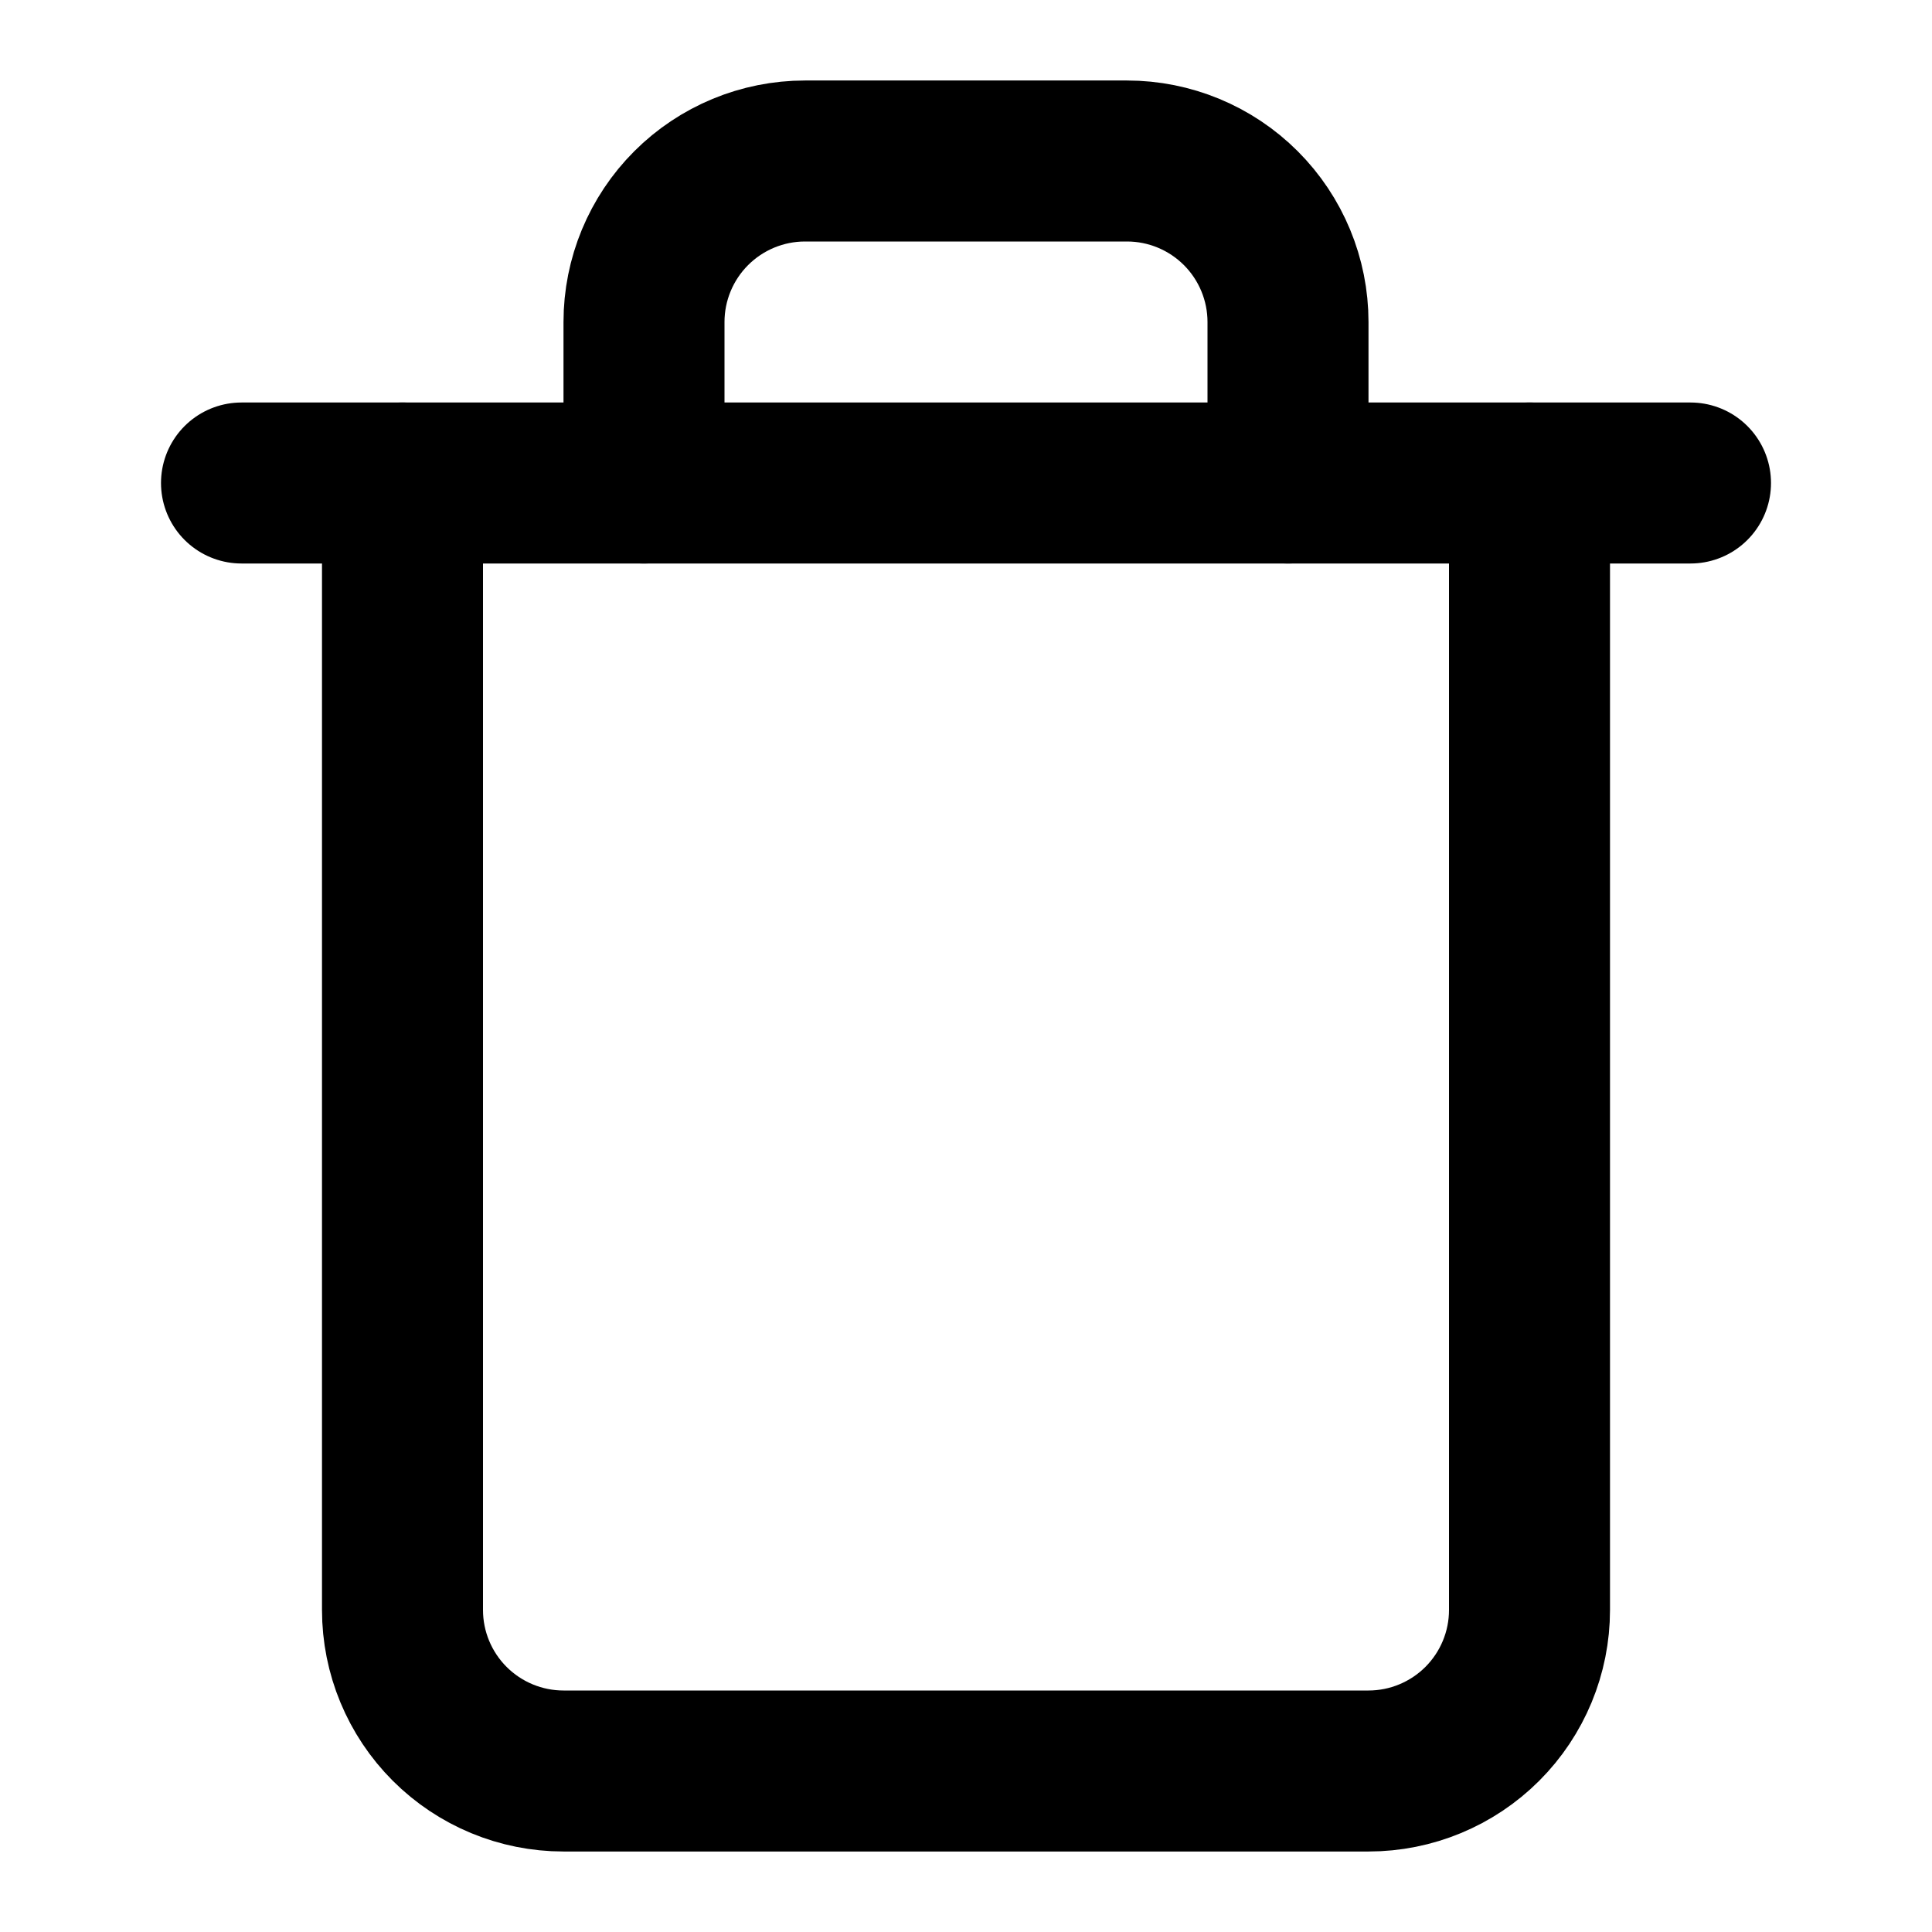
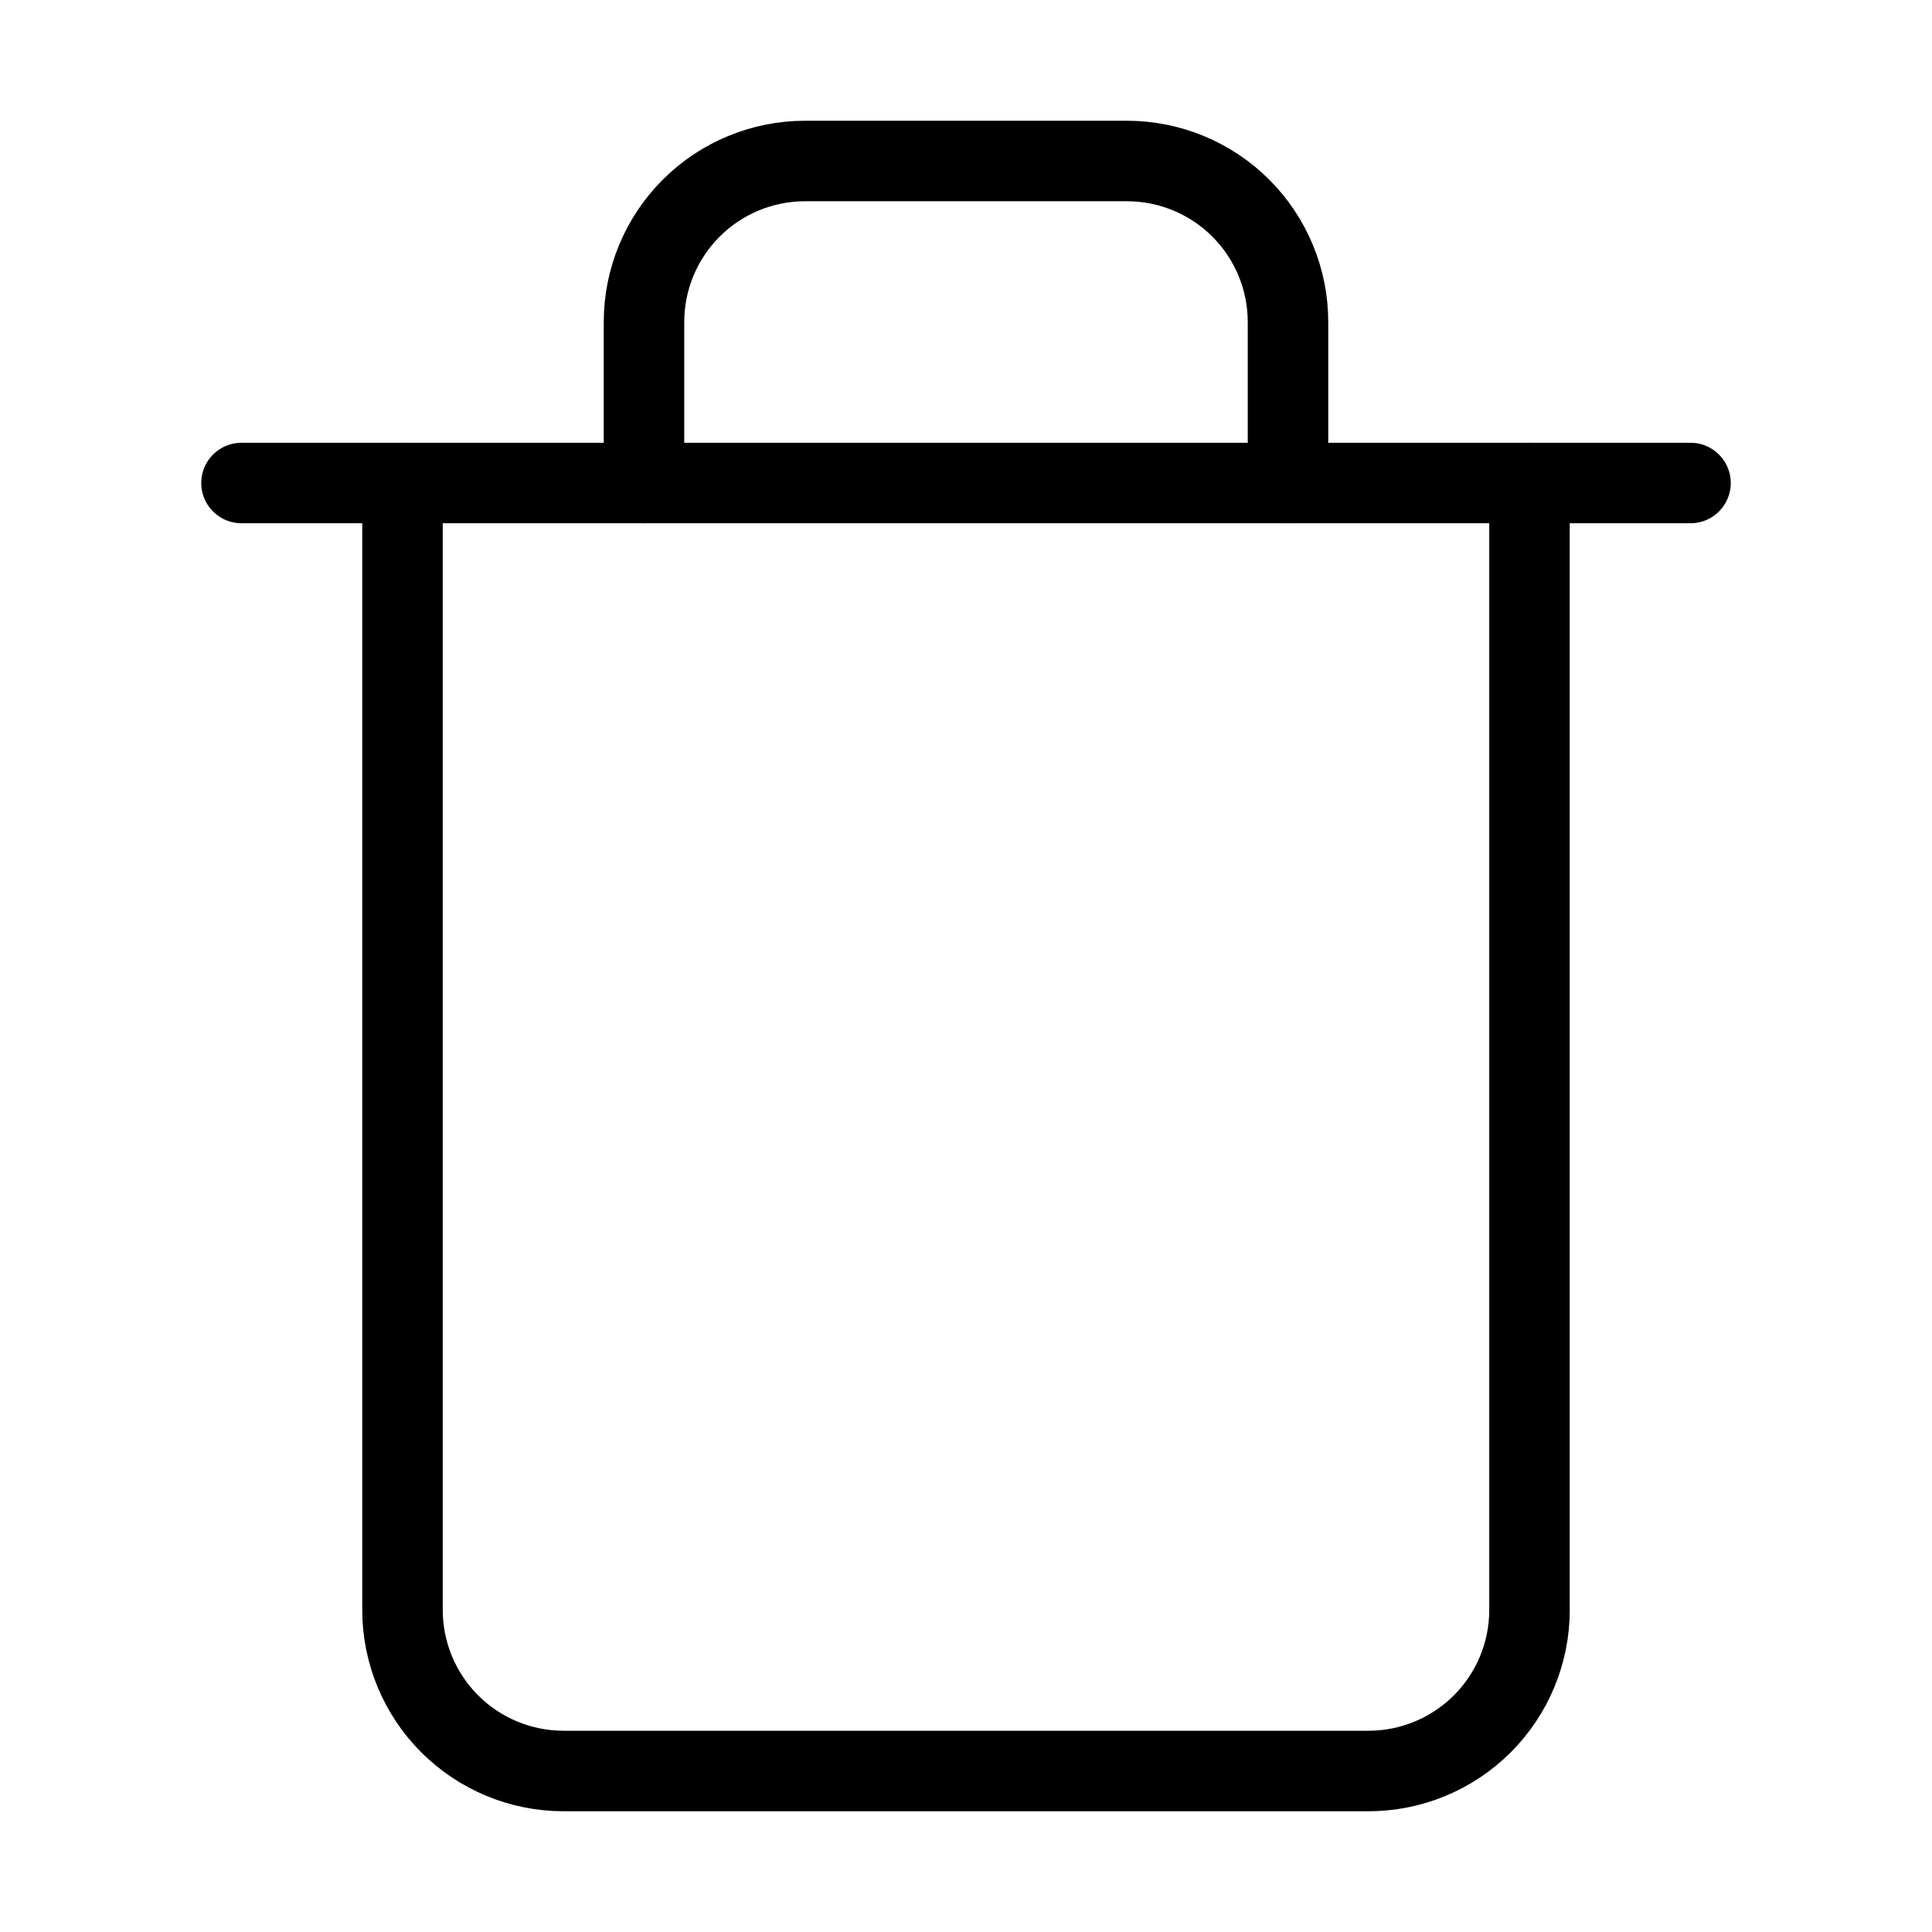
<svg xmlns="http://www.w3.org/2000/svg" width="24" height="24" viewBox="0 0 24 24" fill="none">
-   <path d="M3 6H5H21" stroke="black" stroke-width="2" stroke-linecap="round" stroke-linejoin="round" />
-   <path d="M19 6V20C19 20.53 18.789 21.039 18.414 21.414C18.039 21.789 17.53 22 17 22H7C6.47 22 5.961 21.789 5.586 21.414C5.211 21.039 5 20.53 5 20V6M8 6V4C8 3.47 8.211 2.961 8.586 2.586C8.961 2.211 9.47 2 10 2H14C14.53 2 15.039 2.211 15.414 2.586C15.789 2.961 16 3.47 16 4V6" stroke="black" stroke-width="2" stroke-linecap="round" stroke-linejoin="round" />
+   <path d="M3 6H5H21" stroke="black" strokeWidth="2" stroke-linecap="round" stroke-linejoin="round" />
+   <path d="M19 6V20C19 20.53 18.789 21.039 18.414 21.414C18.039 21.789 17.53 22 17 22H7C6.47 22 5.961 21.789 5.586 21.414C5.211 21.039 5 20.53 5 20V6M8 6V4C8 3.47 8.211 2.961 8.586 2.586C8.961 2.211 9.47 2 10 2H14C14.53 2 15.039 2.211 15.414 2.586C15.789 2.961 16 3.47 16 4V6" stroke="black" strokeWidth="2" stroke-linecap="round" stroke-linejoin="round" />
</svg>
